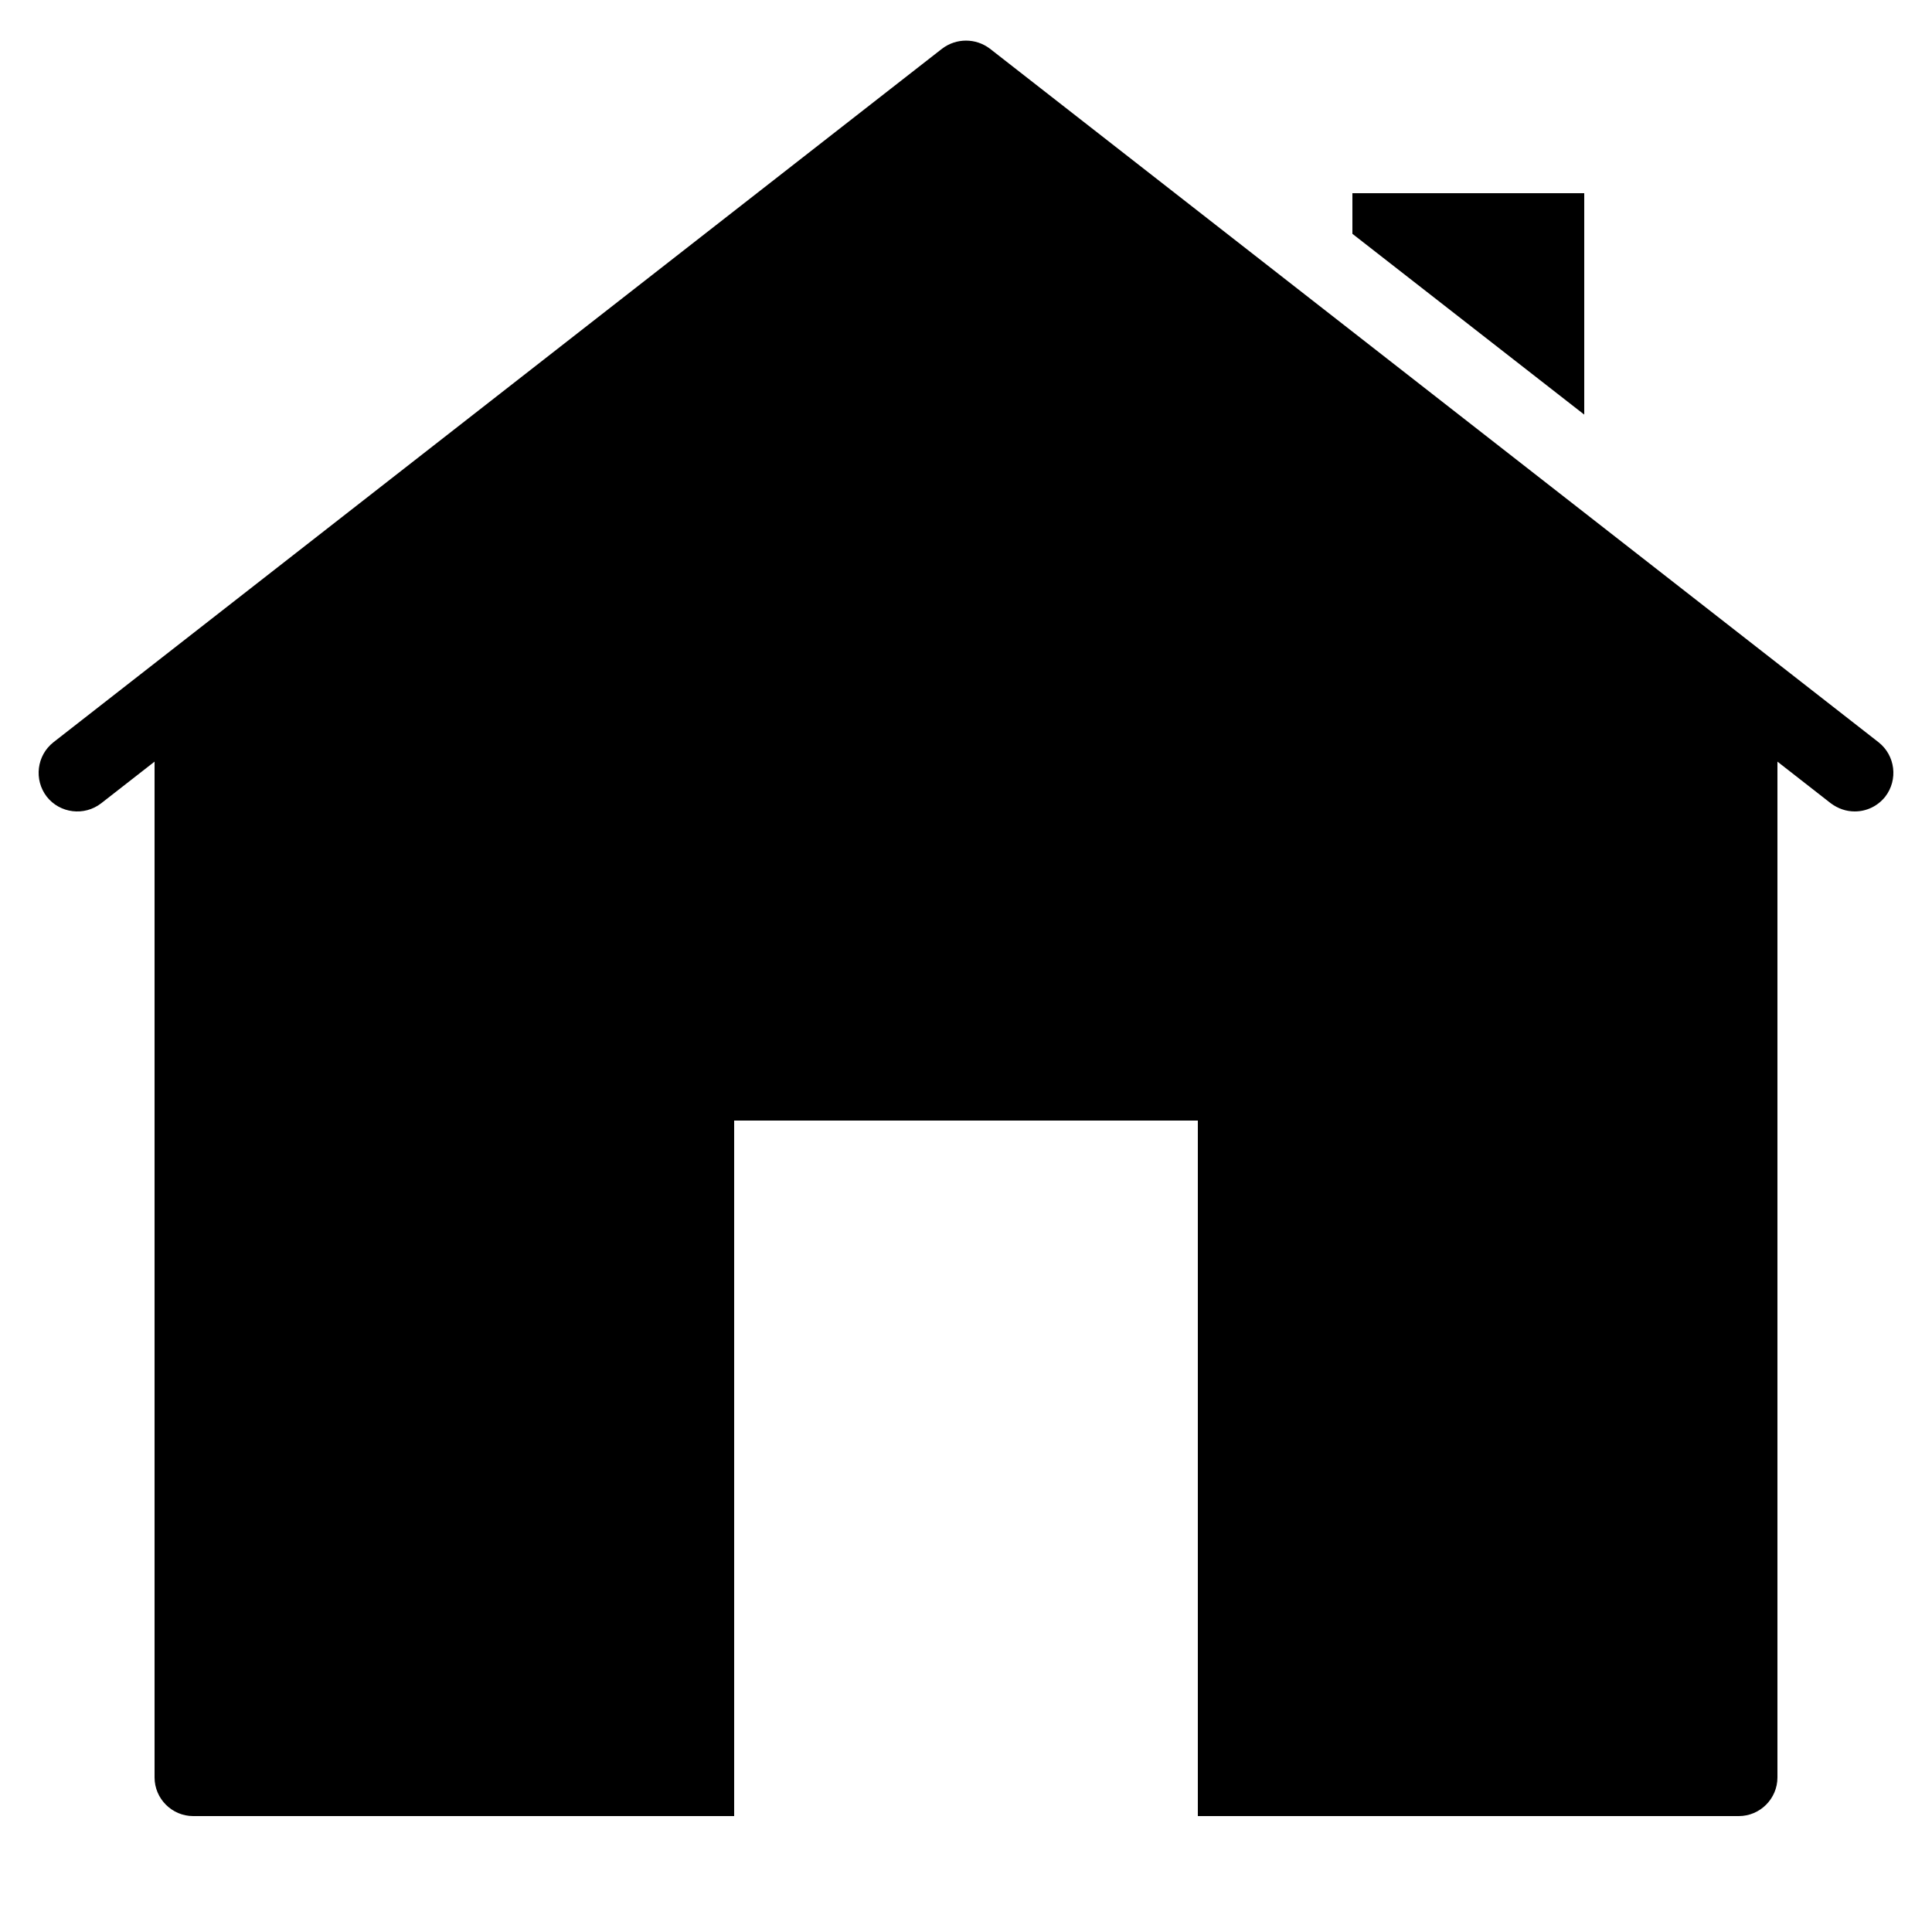
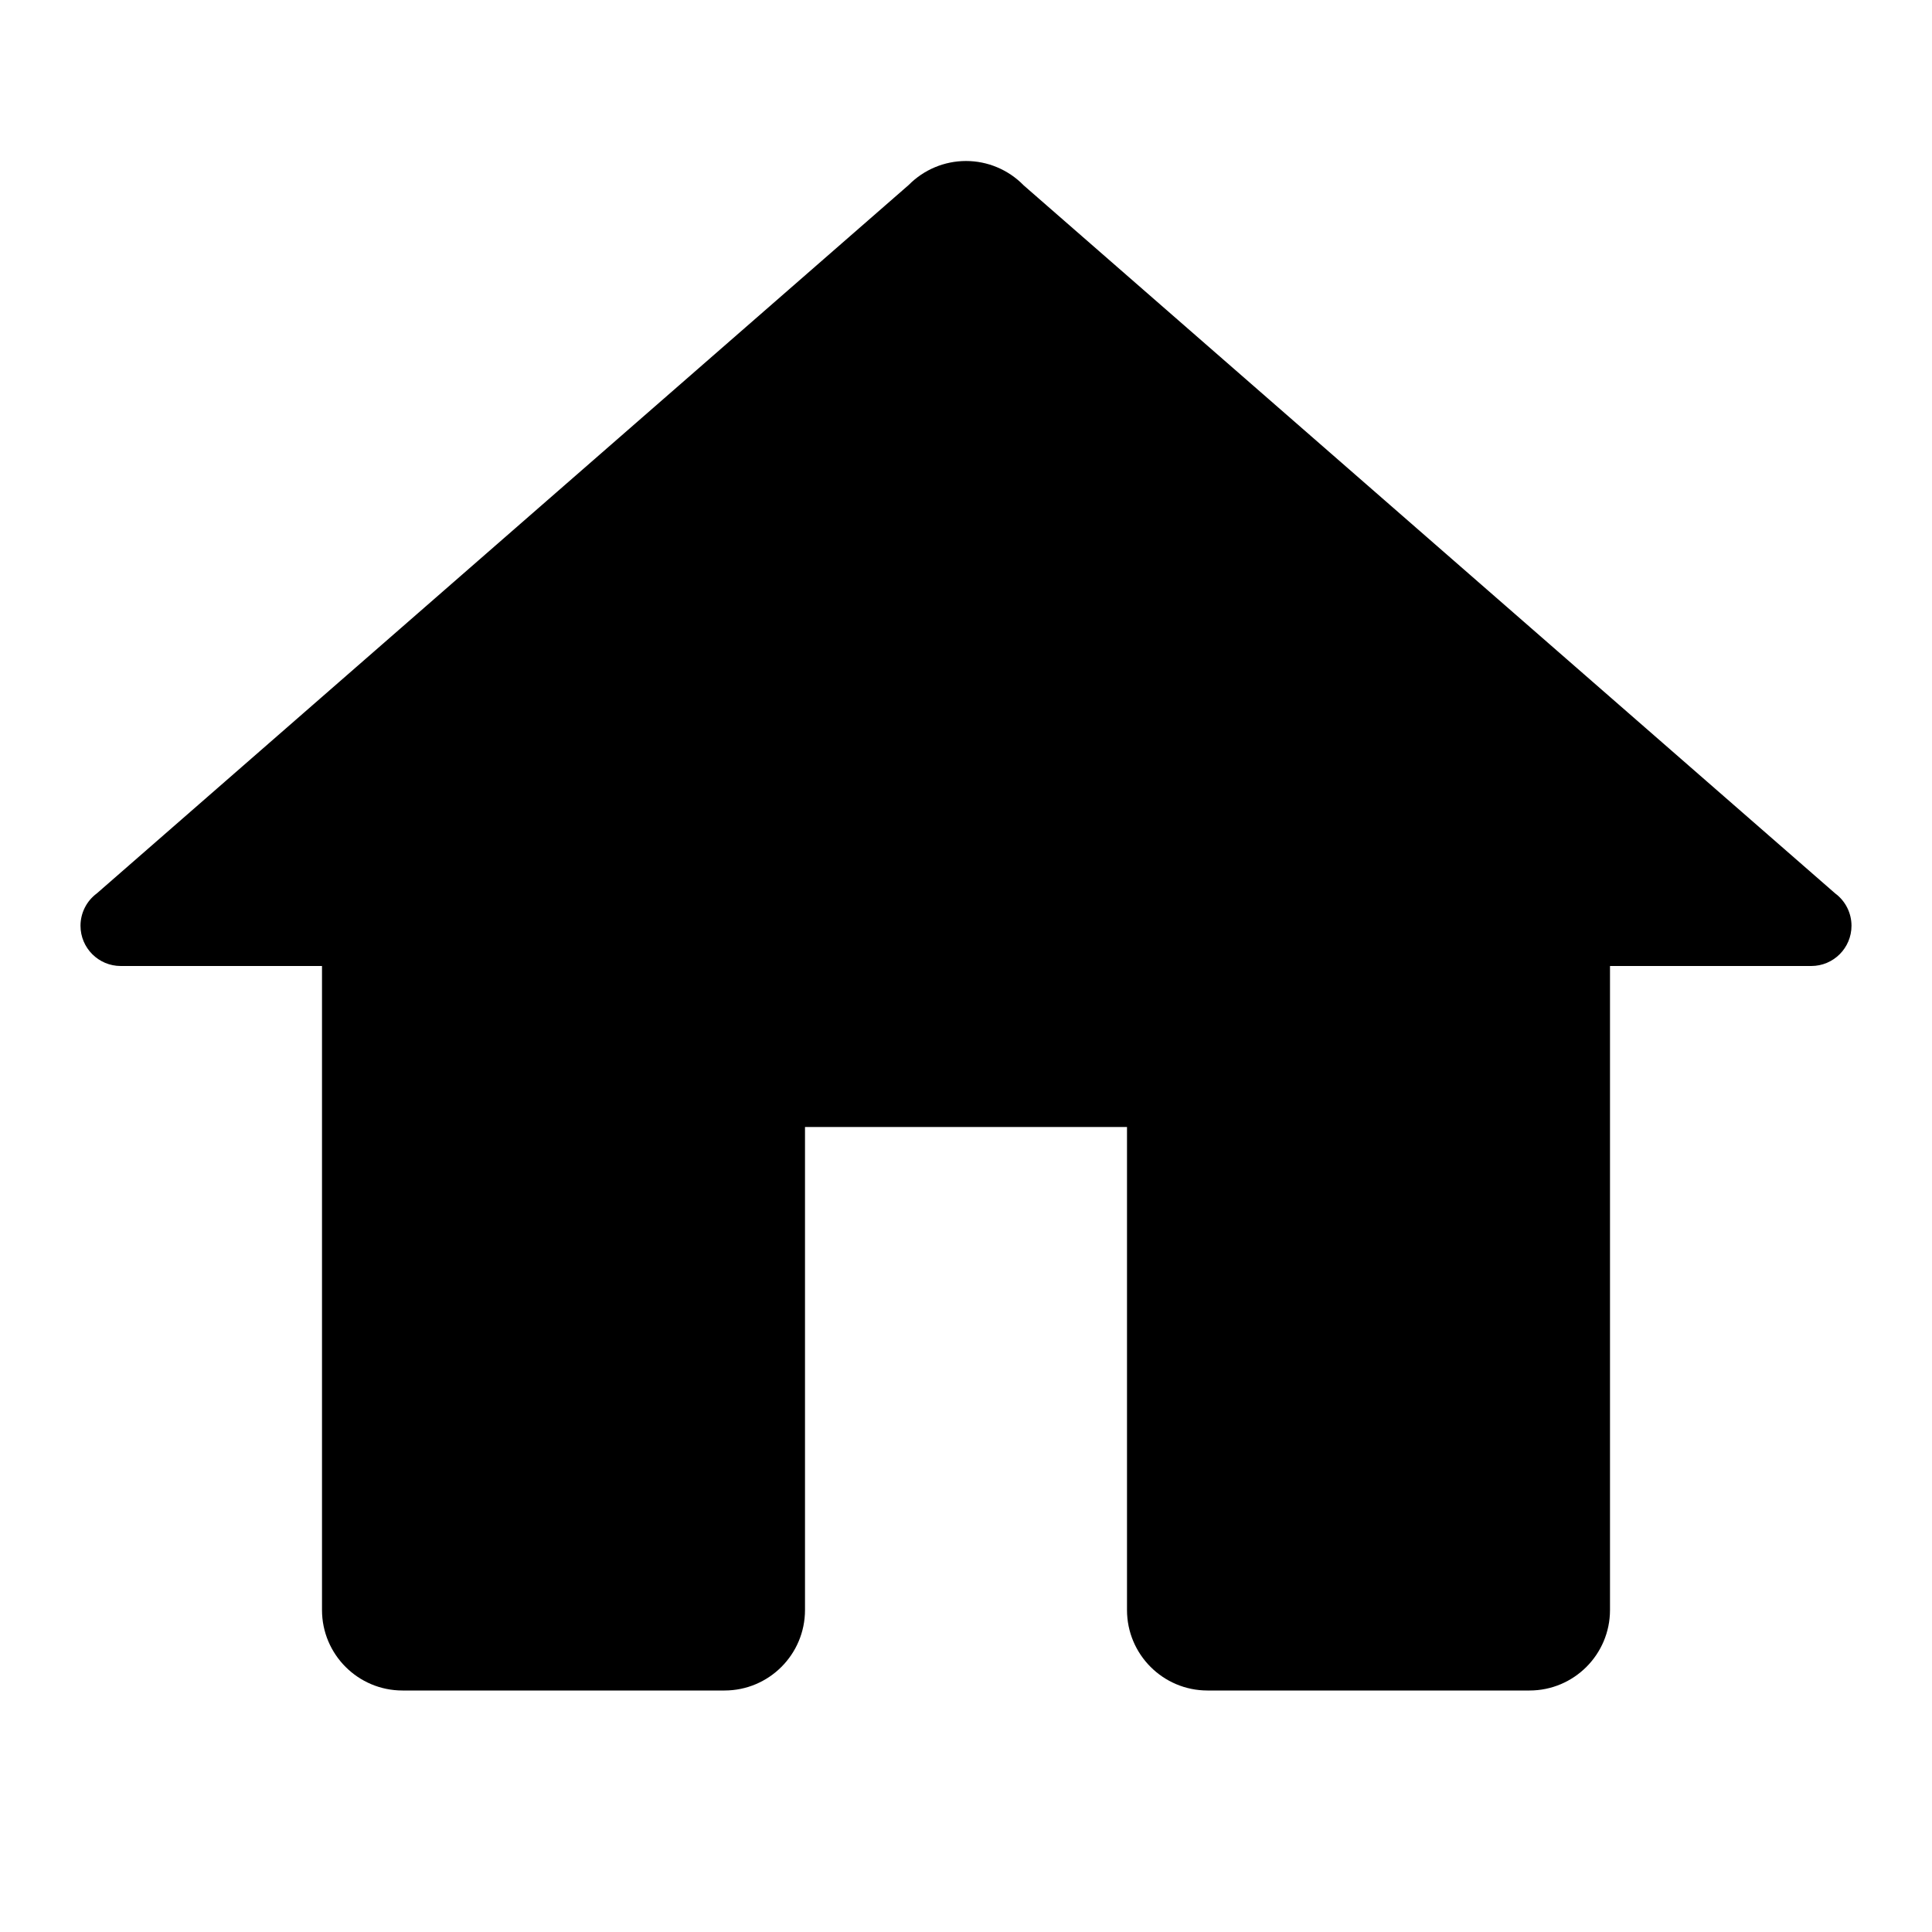
- <svg xmlns="http://www.w3.org/2000/svg" viewBox="0 0 50 50" width="50px" height="50px">
-   <path d="M 25 1.051 C 24.782 1.051 24.566 1.12 24.381 1.26 L 1.381 19.211 C 0.951 19.551 0.871 20.179 1.211 20.619 C 1.551 21.049 2.179 21.129 2.619 20.789 L 4 19.711 L 4 46 C 4 46.55 4.45 47 5 47 L 19 47 L 19 29 L 31 29 L 31 47 L 45 47 C 45.55 47 46 46.55 46 46 L 46 19.711 L 47.381 20.789 C 47.571 20.929 47.78 21 48 21 C 48.3 21 48.589 20.869 48.789 20.619 C 49.129 20.179 49.049 19.551 48.619 19.211 L 25.619 1.26 C 25.434 1.12 25.218 1.051 25 1.051 z M 35 5 L 35 6.051 L 41 10.73 L 41 5 L 35 5 z" />
+ <svg xmlns="http://www.w3.org/2000/svg" viewBox="0 0 24 24" width="24px" height="24px">
+   <path d="M 12 2 A 1 1 0 0 0 11.289 2.297 L 1.203 11.098 A 0.5 0.5 0 0 0 1 11.5 A 0.5 0.5 0 0 0 1.5 12 L 4 12 L 4 20 C 4 20.552 4.448 21 5 21 L 9 21 C 9.552 21 10 20.552 10 20 L 10 14 L 14 14 L 14 20 C 14 20.552 14.448 21 15 21 L 19 21 C 19.552 21 20 20.552 20 20 L 20 12 L 22.5 12 A 0.5 0.5 0 0 0 23 11.5 A 0.5 0.5 0 0 0 22.797 11.098 L 12.717 2.303 A 1 1 0 0 0 12.711 2.297 A 1 1 0 0 0 12 2 z" />
</svg>
